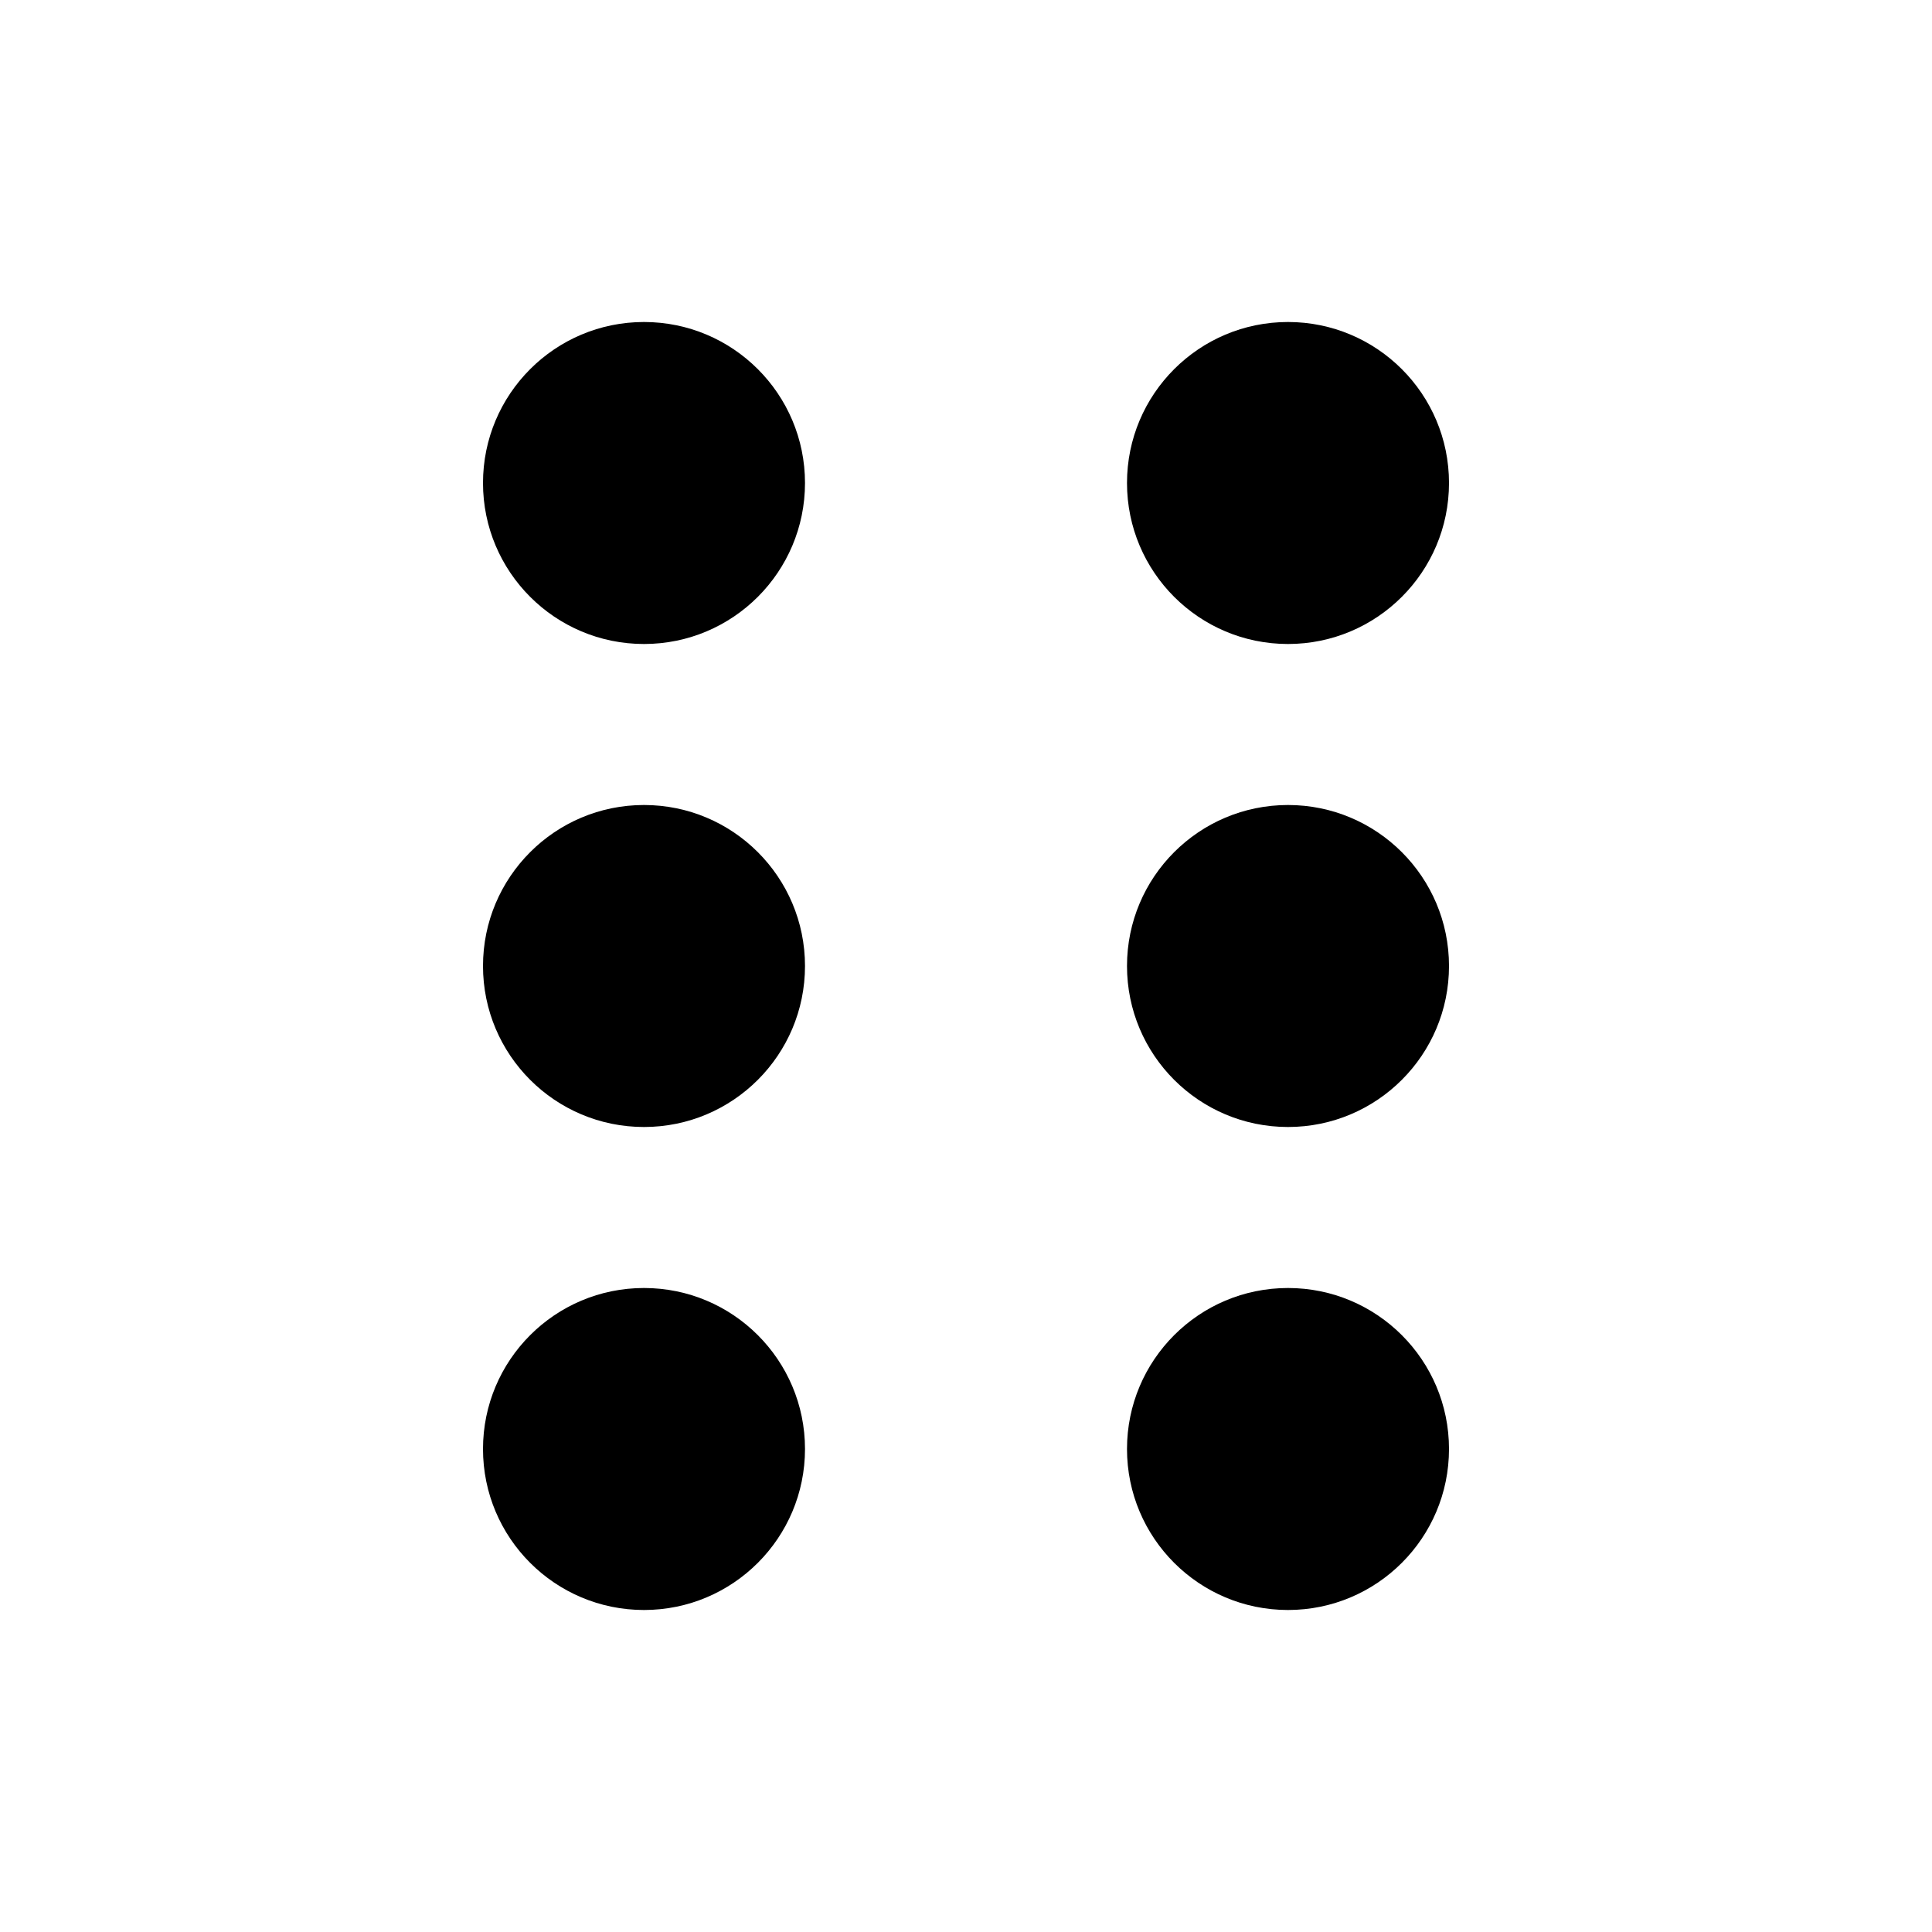
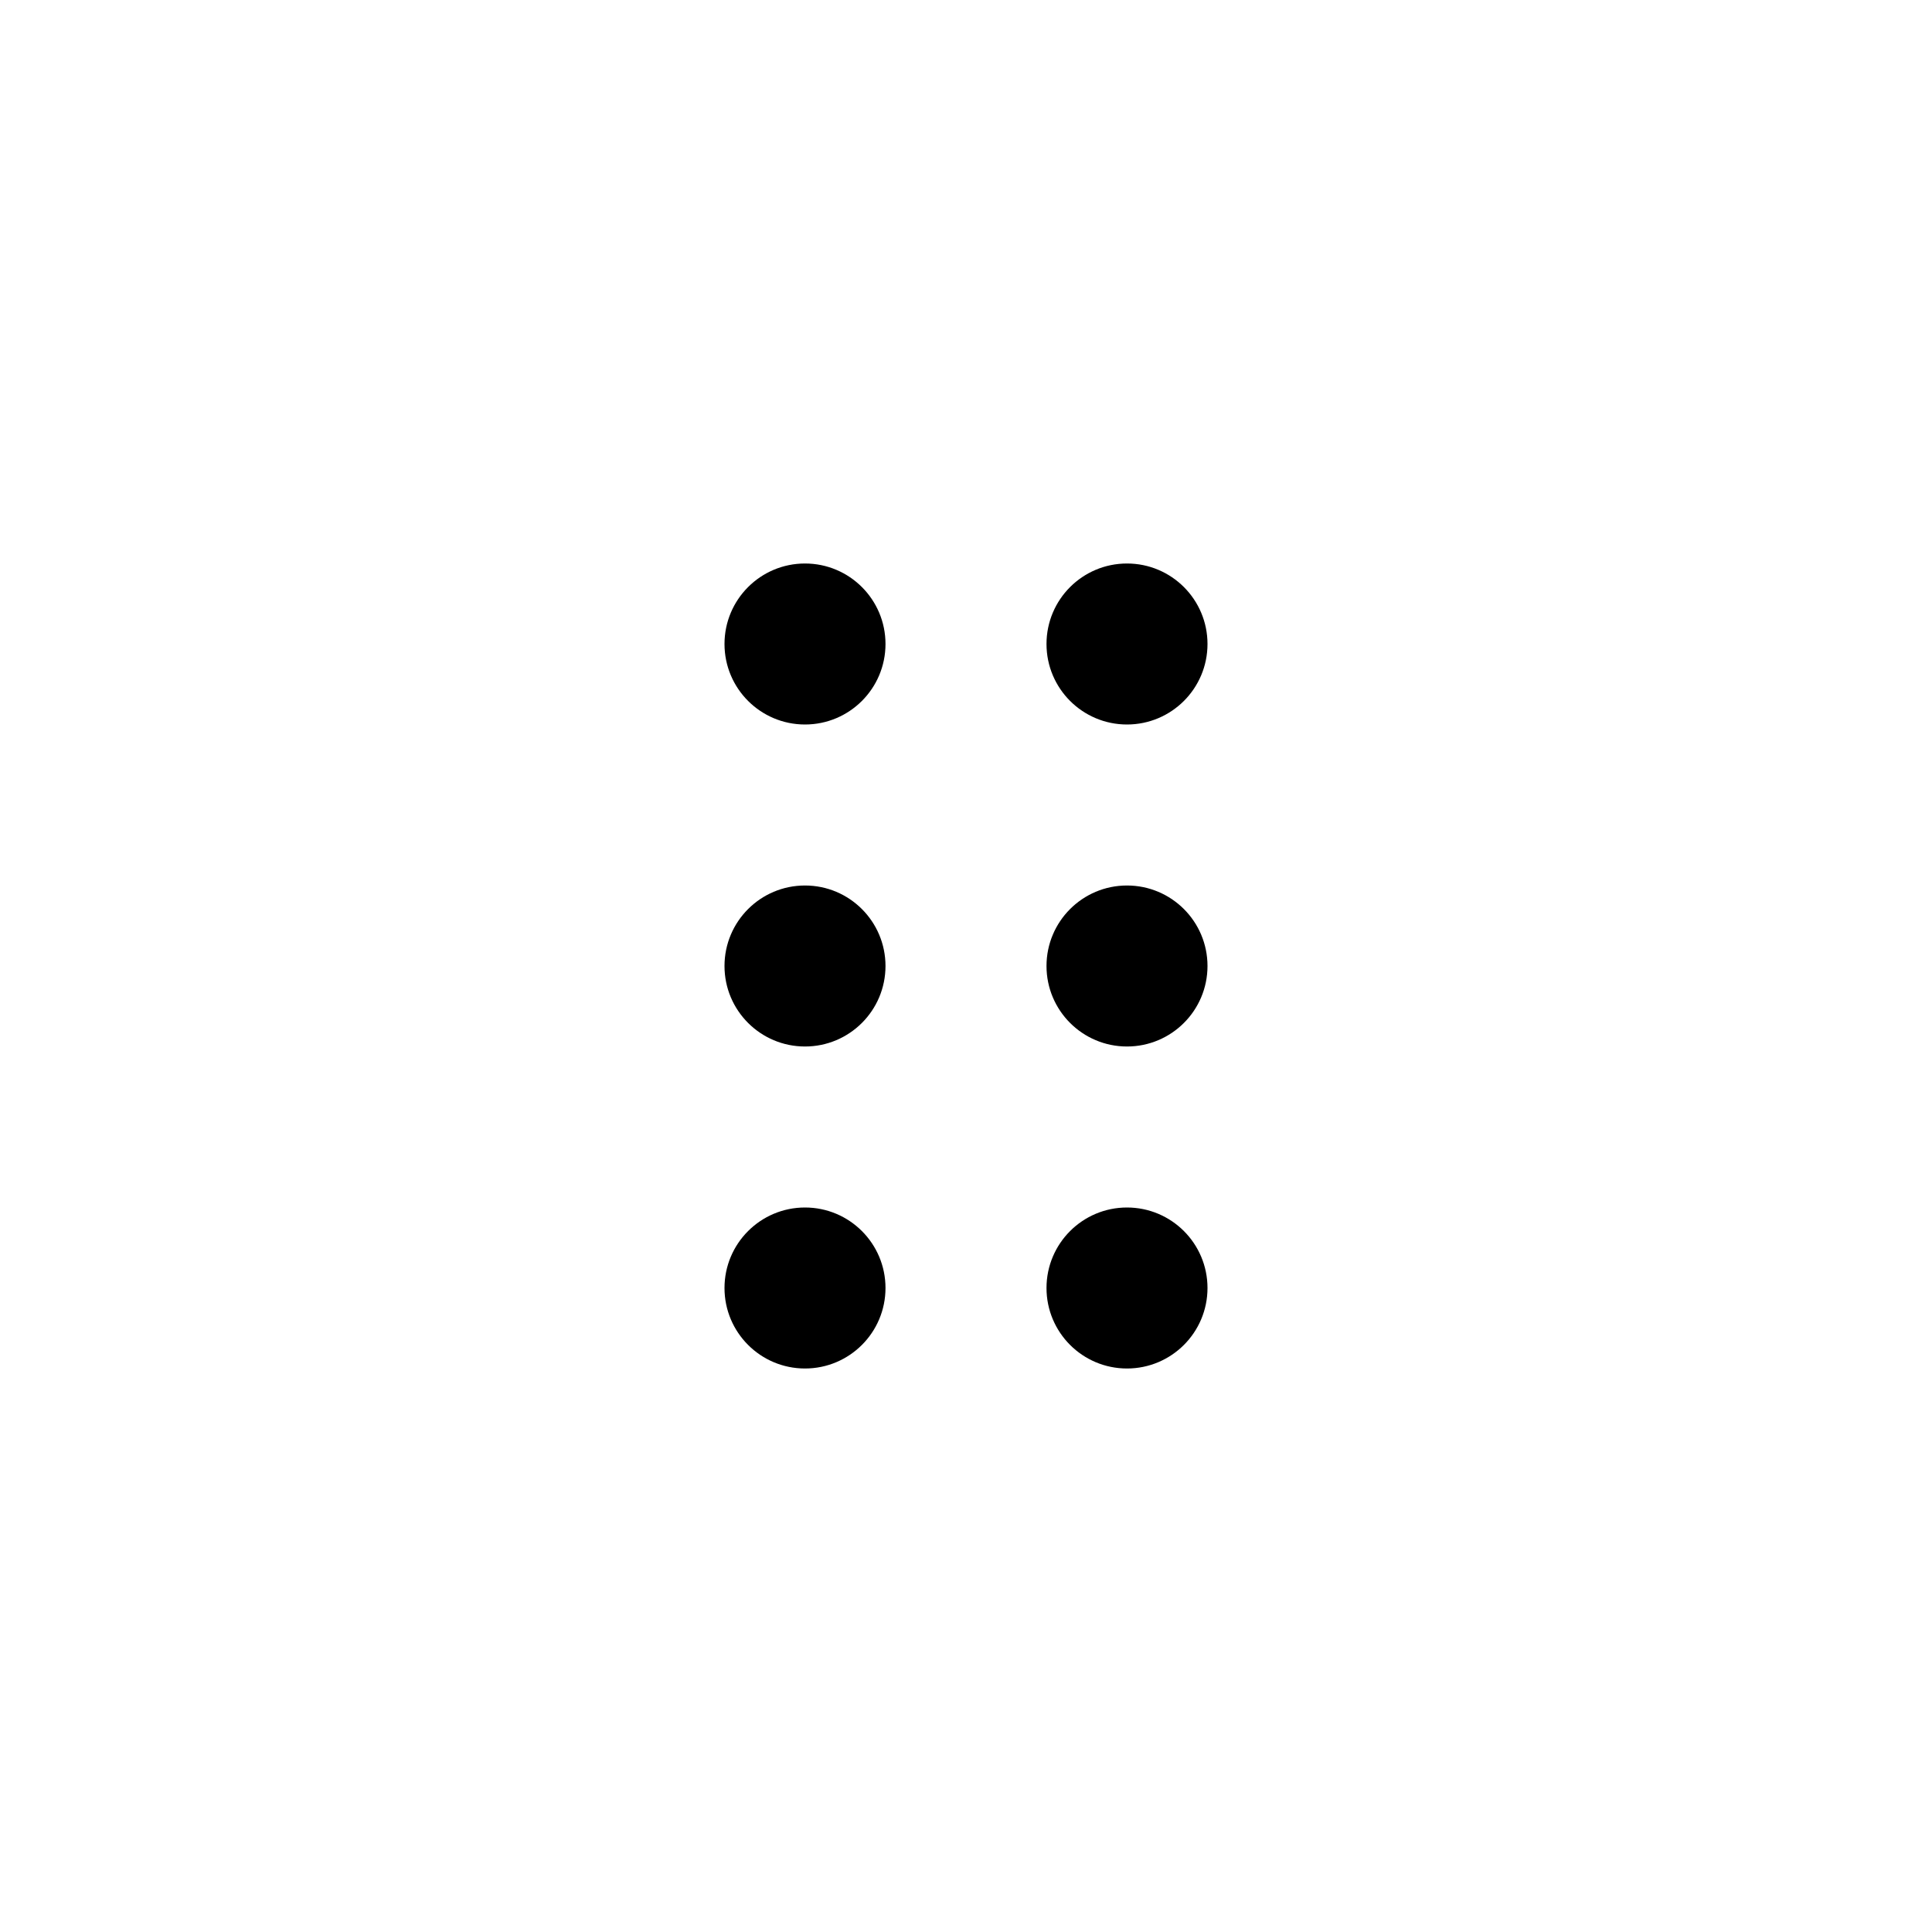
<svg xmlns="http://www.w3.org/2000/svg" width="24" height="24" viewBox="0 0 24 24">
-   <circle cx="8" cy="6" r="2" />
-   <circle cx="8" cy="12" r="2" />
-   <circle cx="8" cy="18" r="2" />
-   <circle cx="16" cy="6" r="2" />
-   <circle cx="16" cy="12" r="2" />
-   <circle cx="16" cy="18" r="2" />
+   <circle cx="10" cy="8" r="1" />
+   <circle cx="10" cy="12" r="1" />
+   <circle cx="10" cy="16" r="1" />
+   <circle cx="14" cy="8" r="1" />
+   <circle cx="14" cy="12" r="1" />
+   <circle cx="14" cy="16" r="1" />
</svg>
